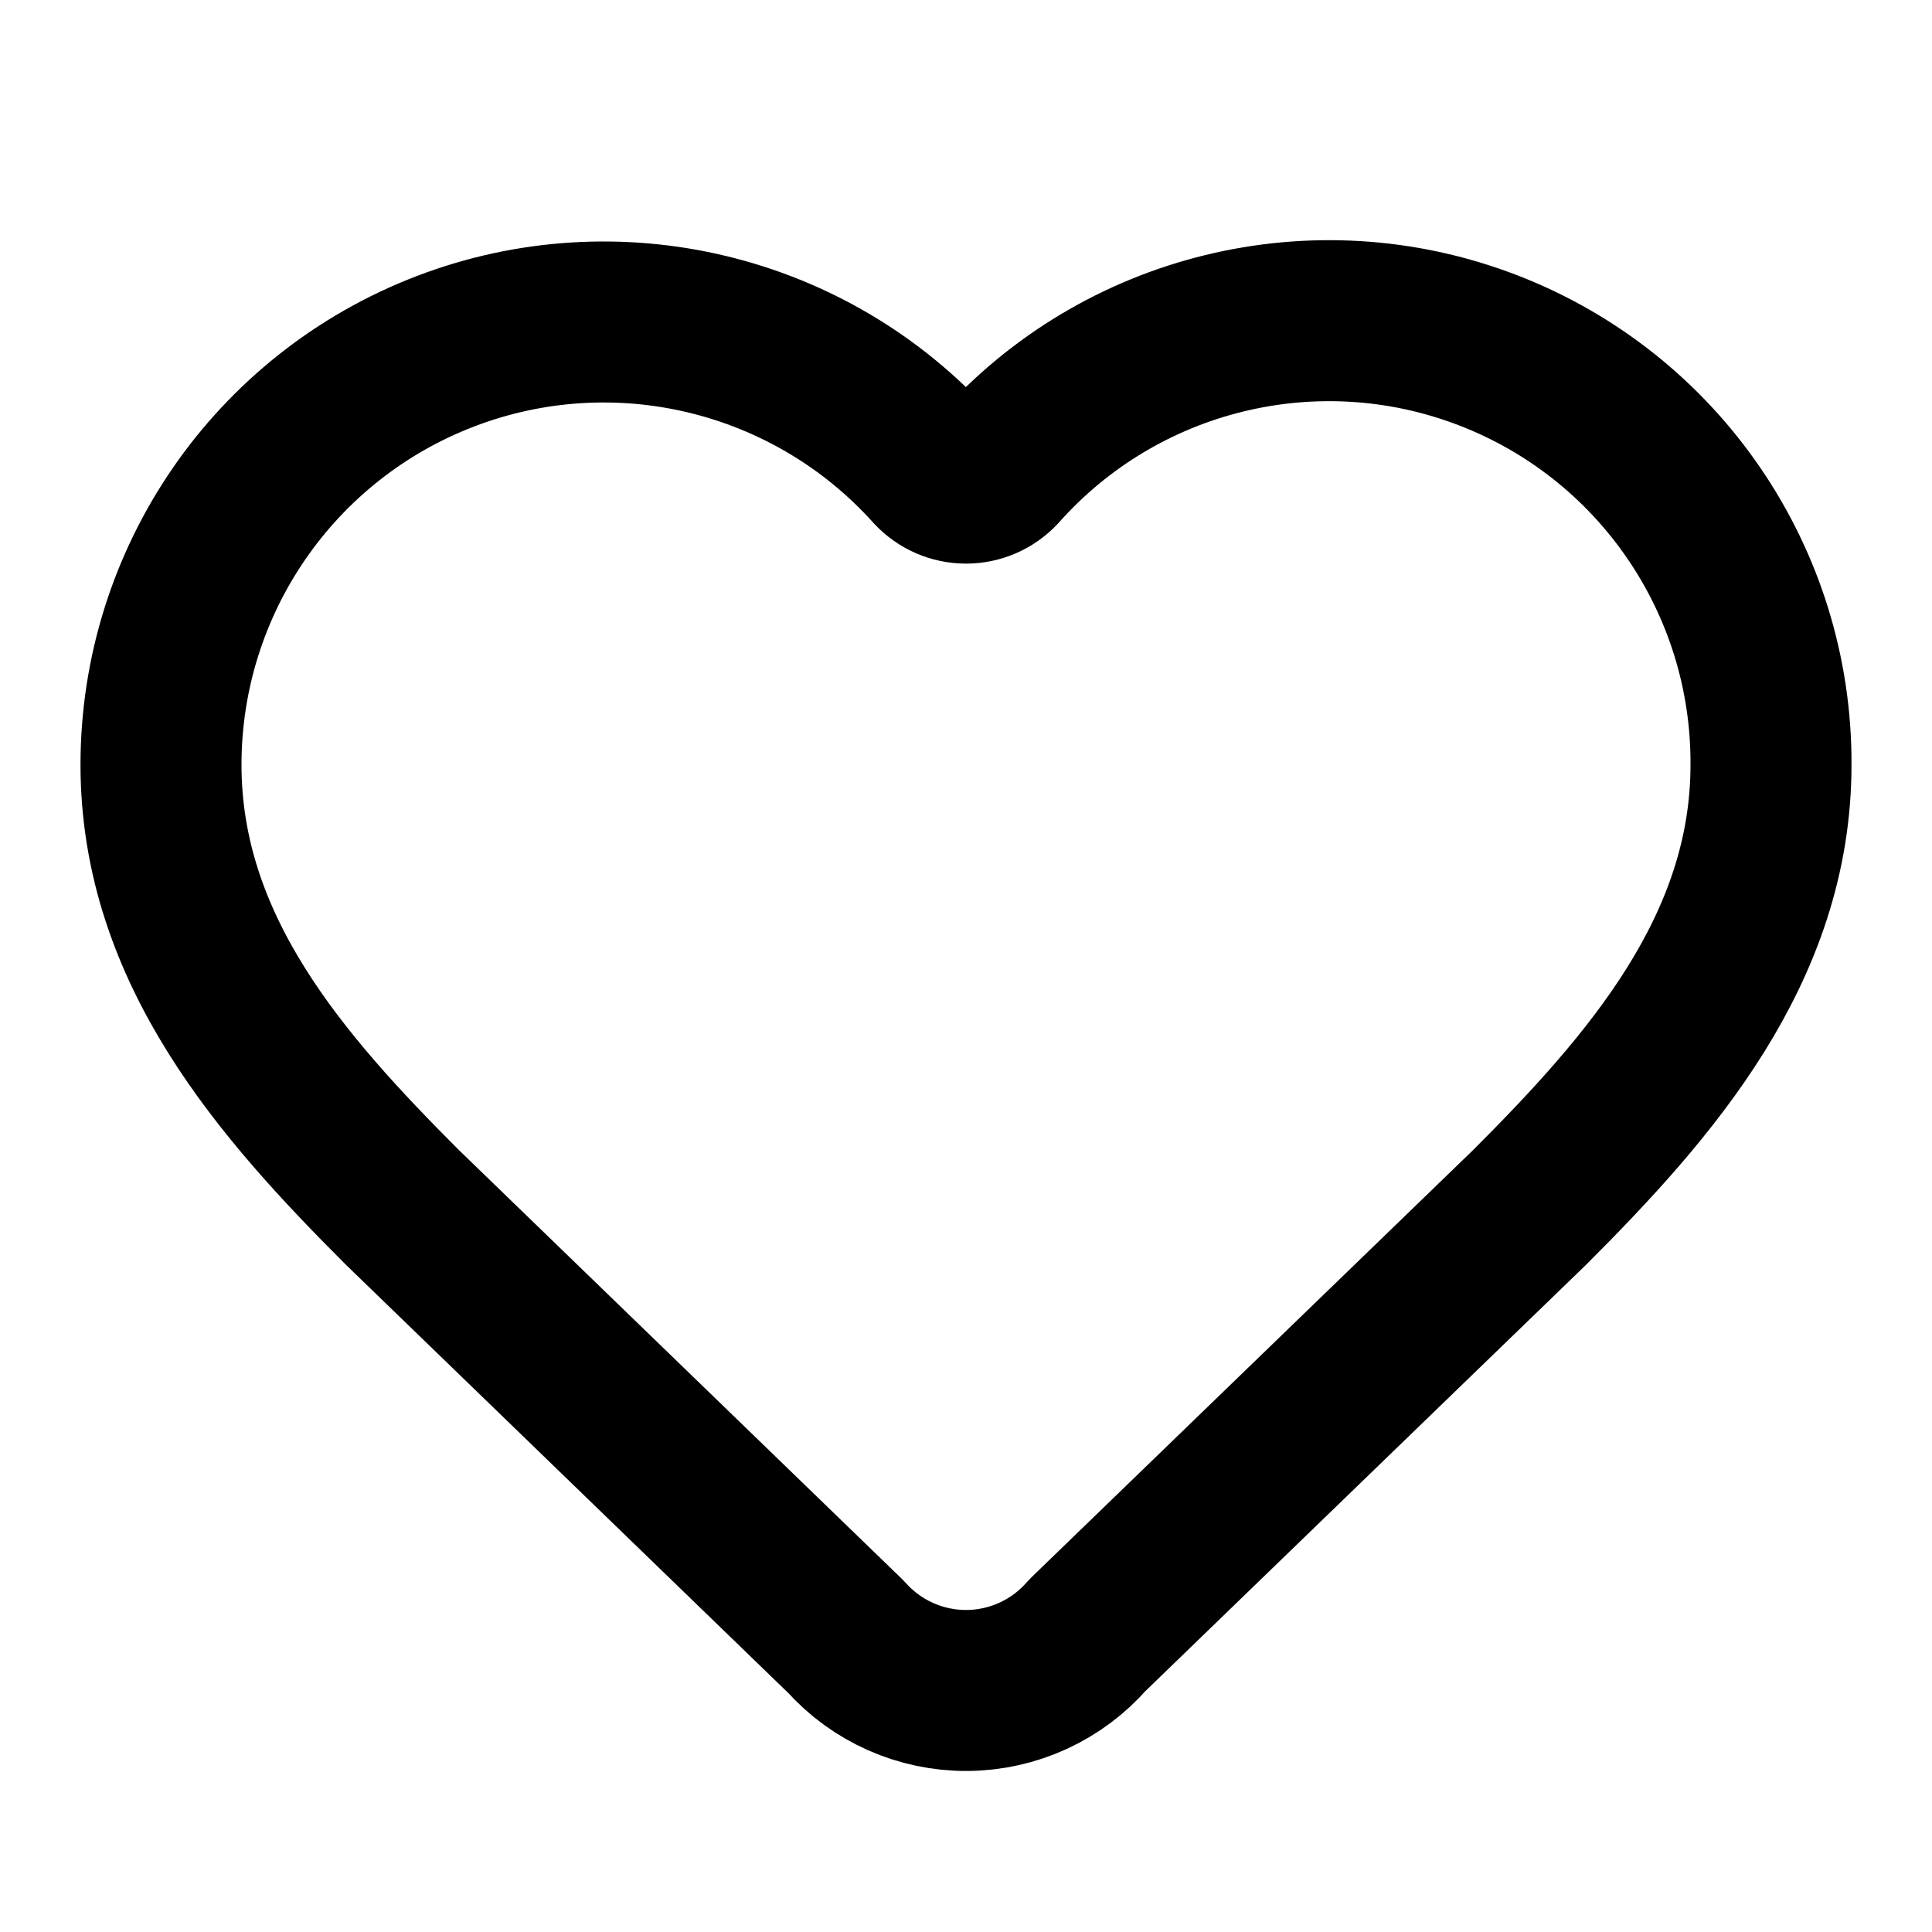
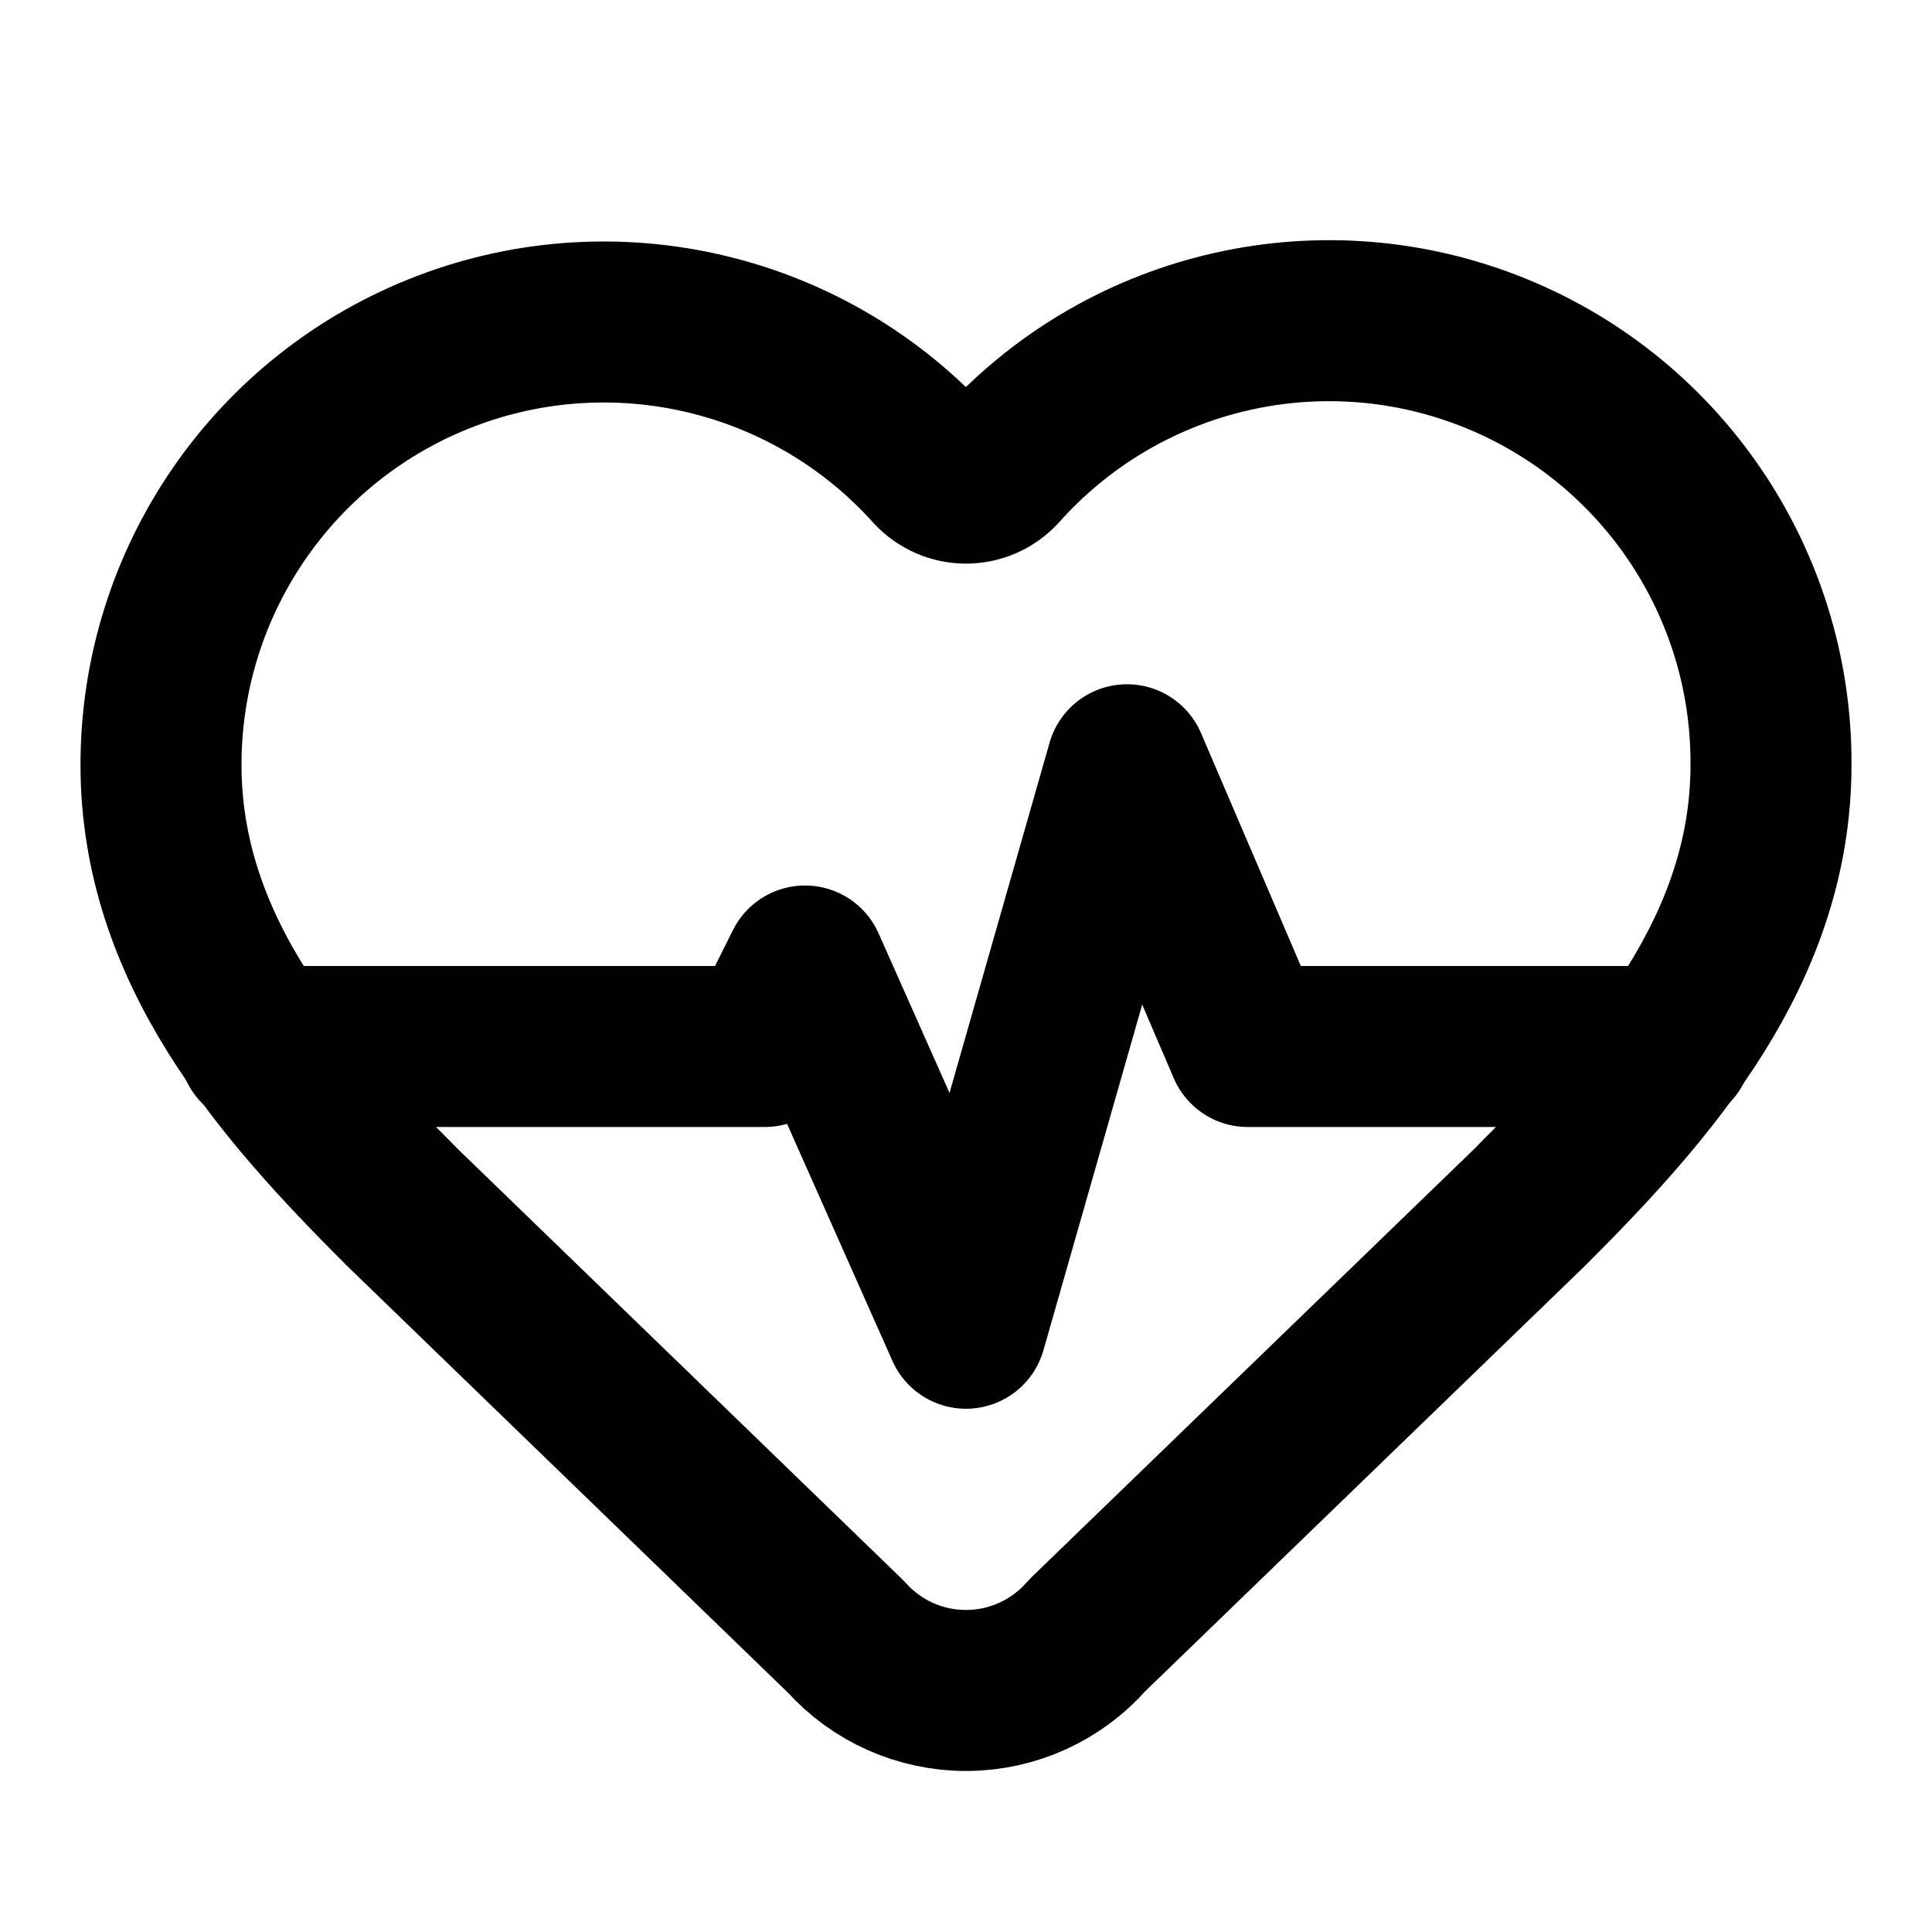
- <svg xmlns="http://www.w3.org/2000/svg" class="lucide lucide-heart" width="24" height="24" viewBox="0 0 24 24" fill="none" stroke="currentColor" stroke-width="2" stroke-linecap="round" stroke-linejoin="round">
+ <svg xmlns="http://www.w3.org/2000/svg" class="lucide lucide-heart-pulse" width="24" height="24" viewBox="0 0 24 24" fill="none" stroke="currentColor" stroke-width="2" stroke-linecap="round" stroke-linejoin="round">
  <path d="M2 9.5a5.5 5.5 0 0 1 9.591-3.676.56.56 0 0 0 .818 0A5.49 5.49 0 0 1 22 9.5c0 2.29-1.5 4-3 5.5l-5.492 5.313a2 2 0 0 1-3 .019L5 15c-1.5-1.5-3-3.2-3-5.5" />
+   <path d="M3.22 13H9.5l.5-1 2 4.5 2-7 1.5 3.5h5.27" />
</svg>
